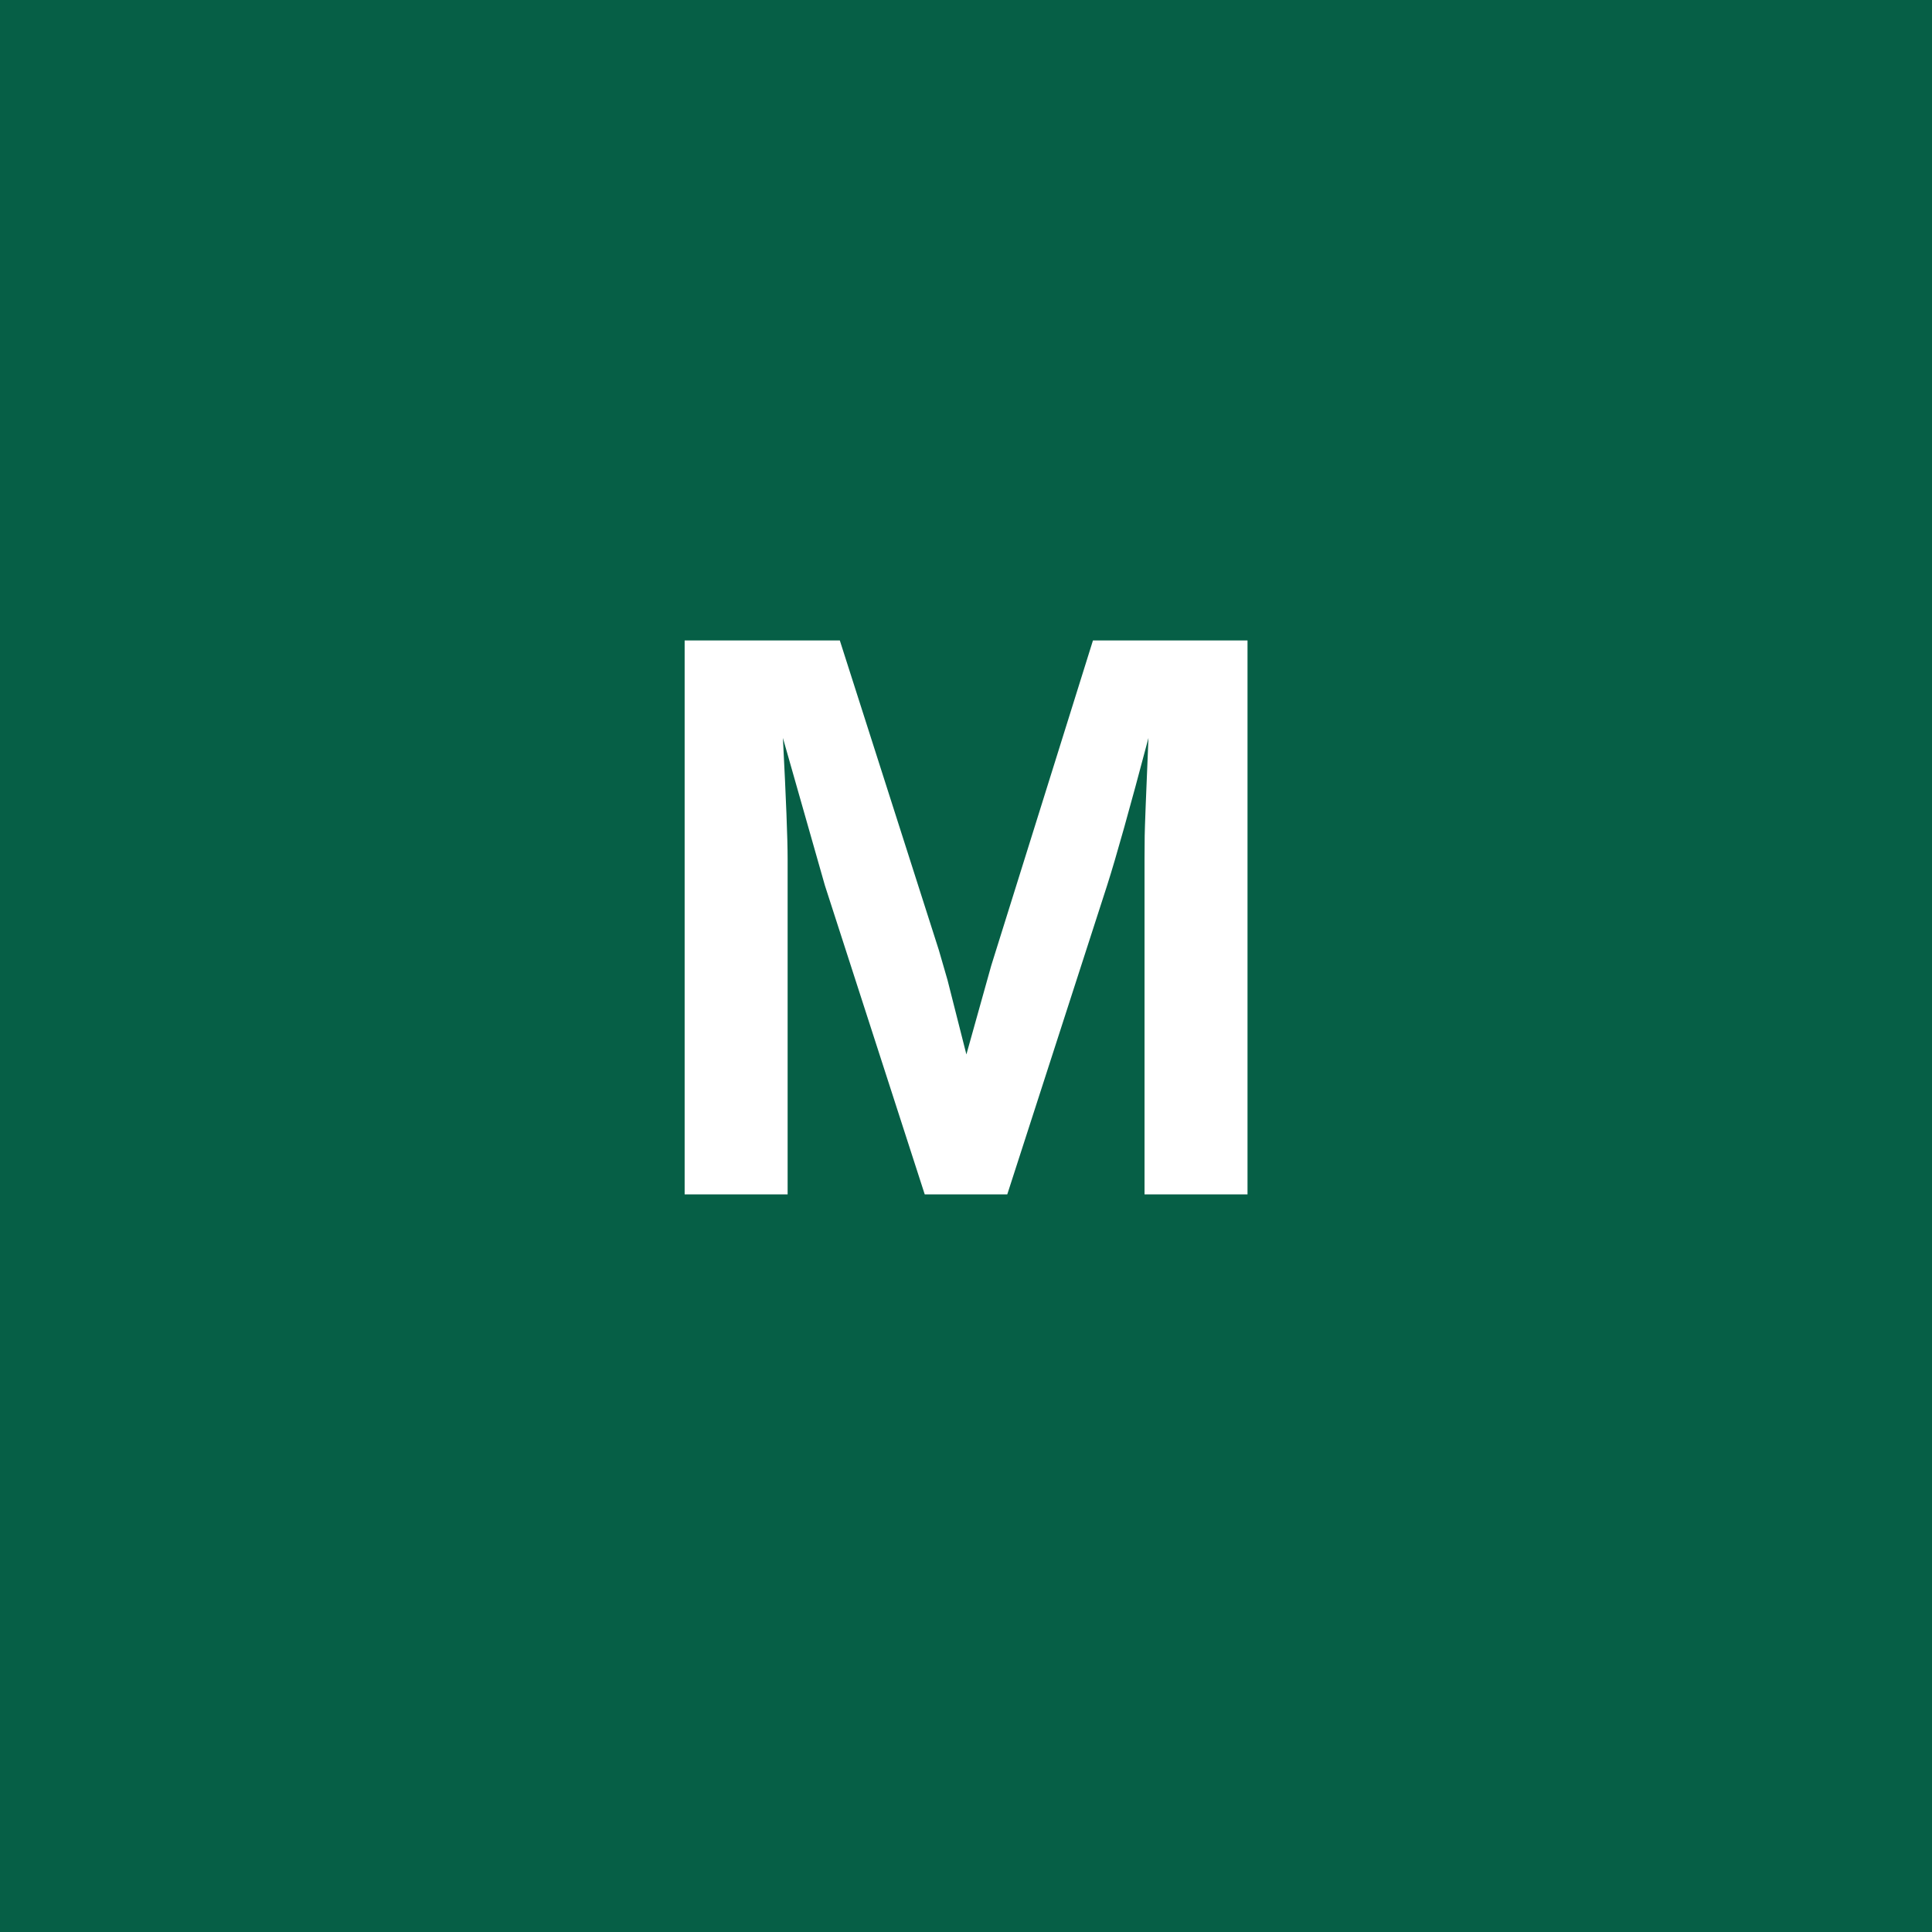
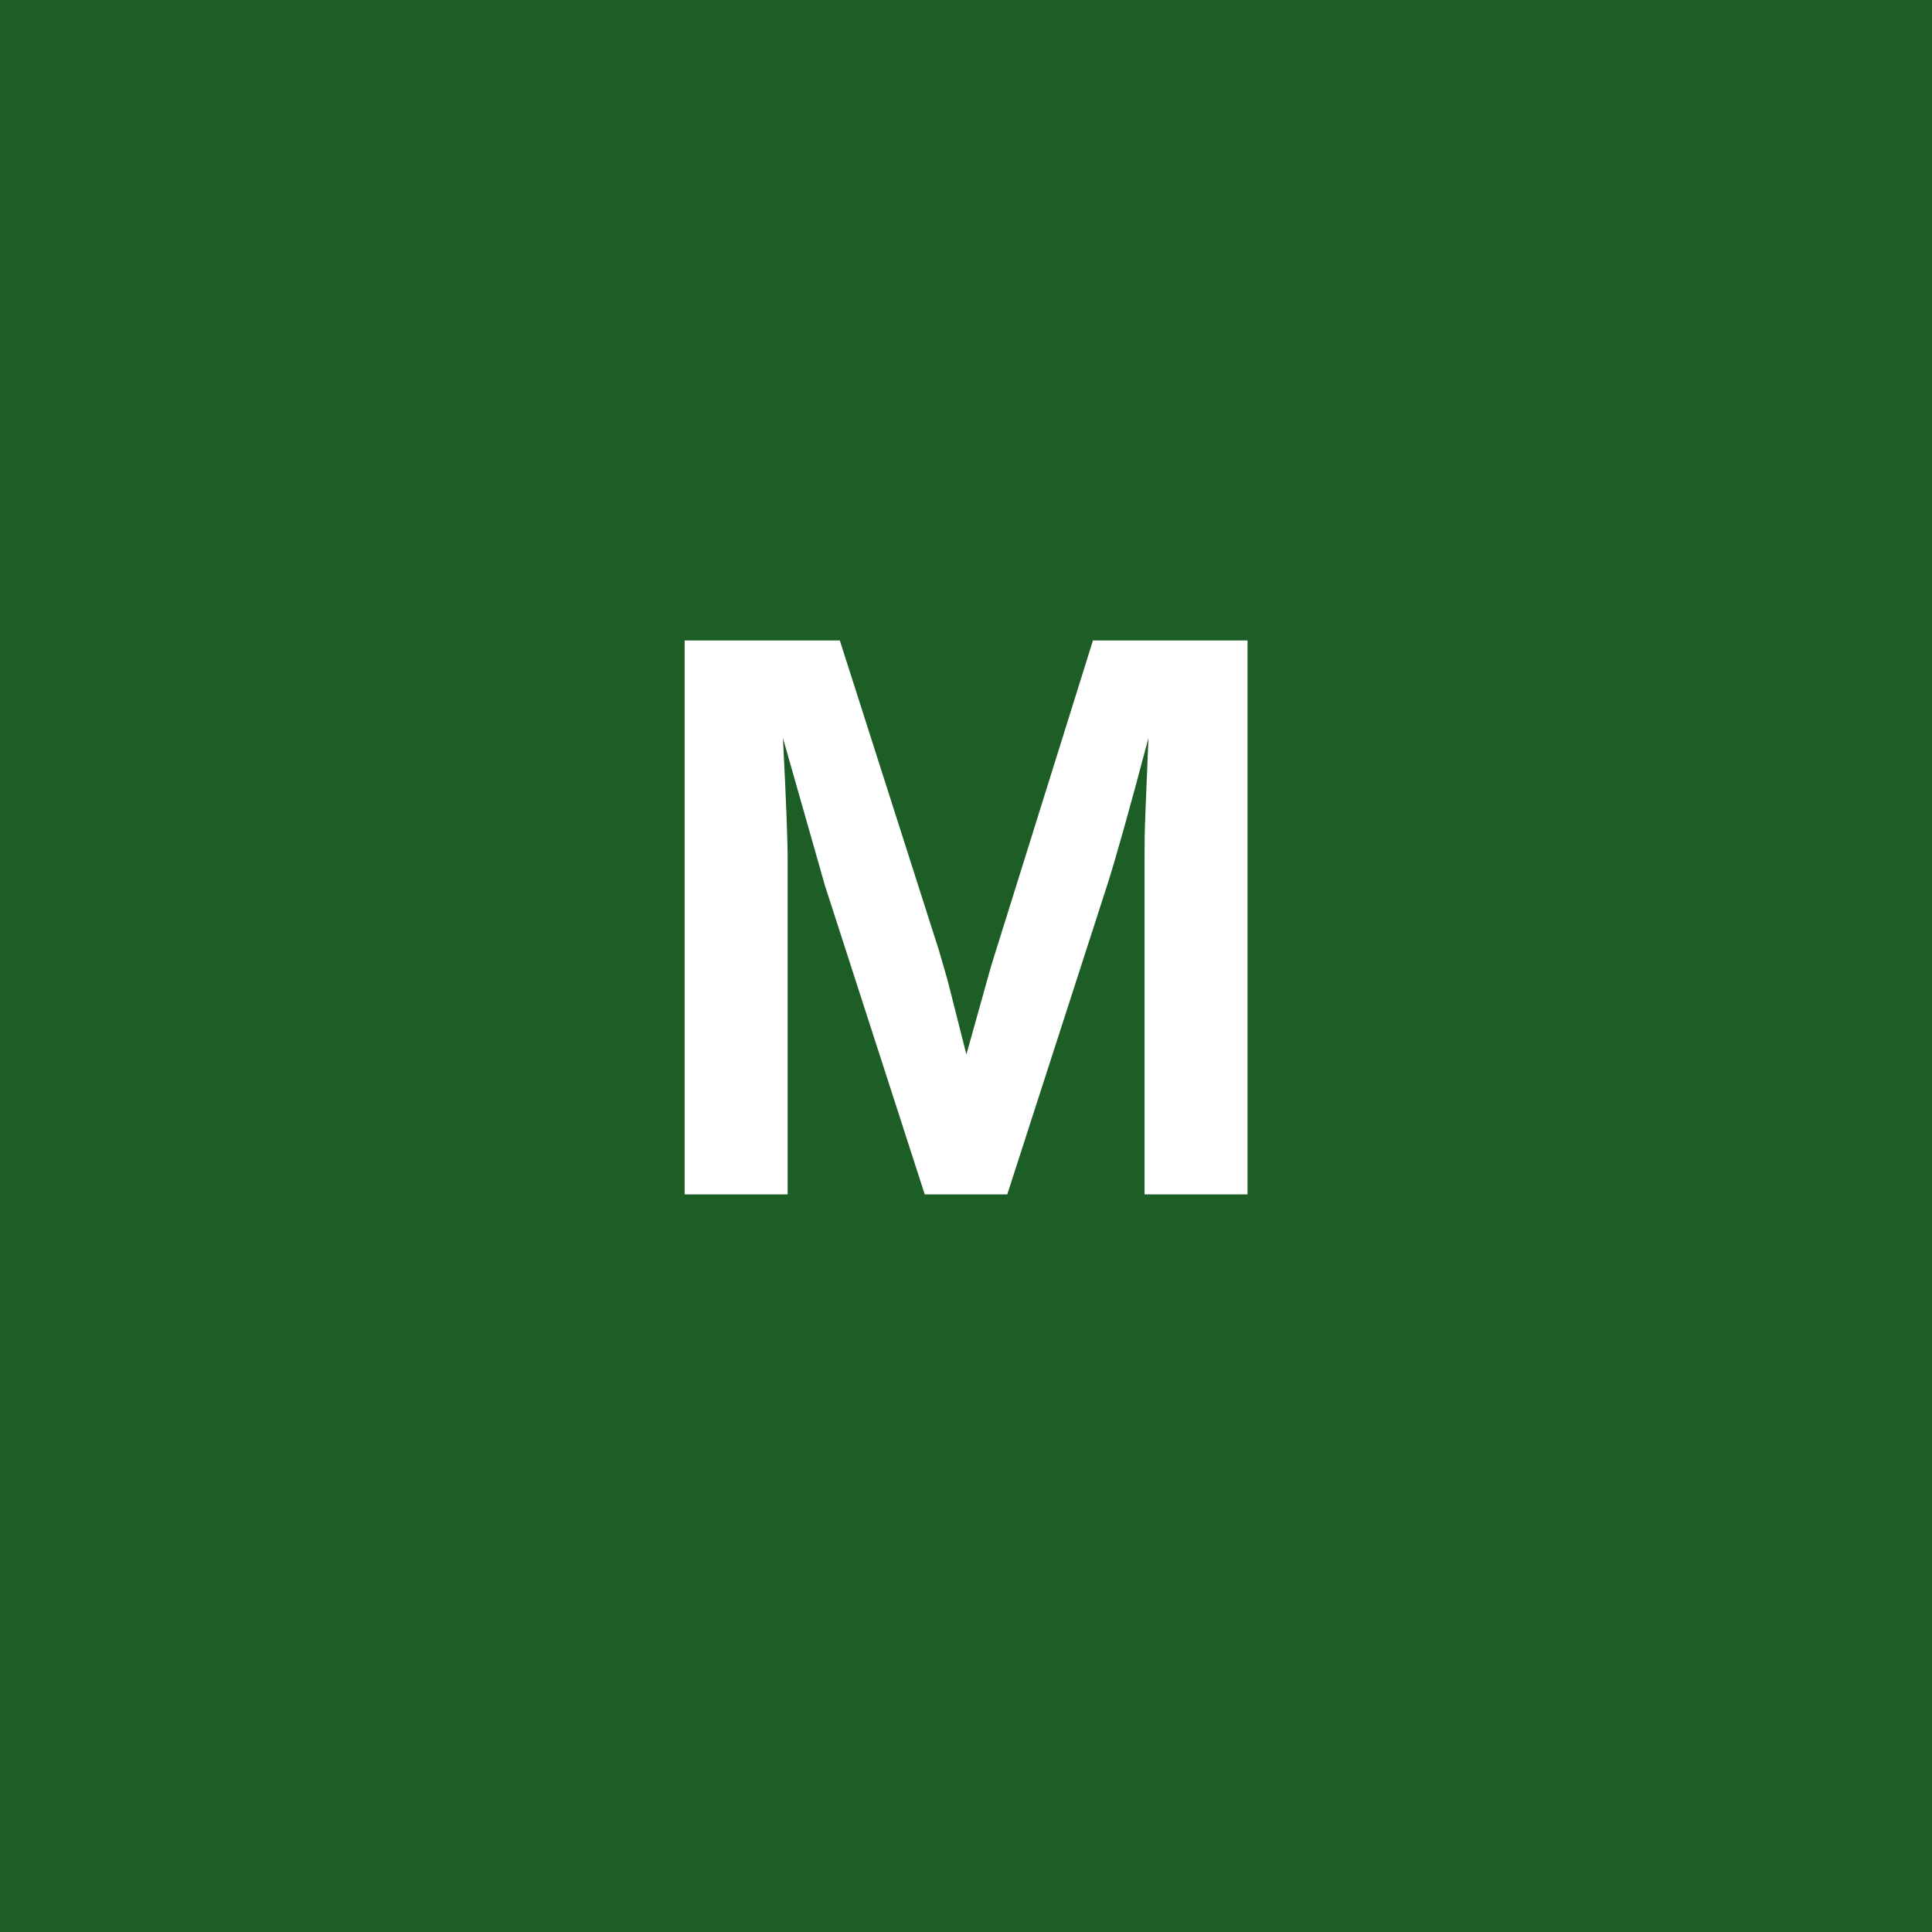
<svg xmlns="http://www.w3.org/2000/svg" width="192" height="192" viewBox="0 0 192 192" fill="none">
-   <rect width="192" height="192" fill="#065f46" />
+   <rect width="192" height="192" fill="#1d5d26" />
  <text x="96" y="96" font-family="Arial, sans-serif" font-size="80" font-weight="bold" fill="white" text-anchor="middle" dominant-baseline="middle">M</text>
</svg>
